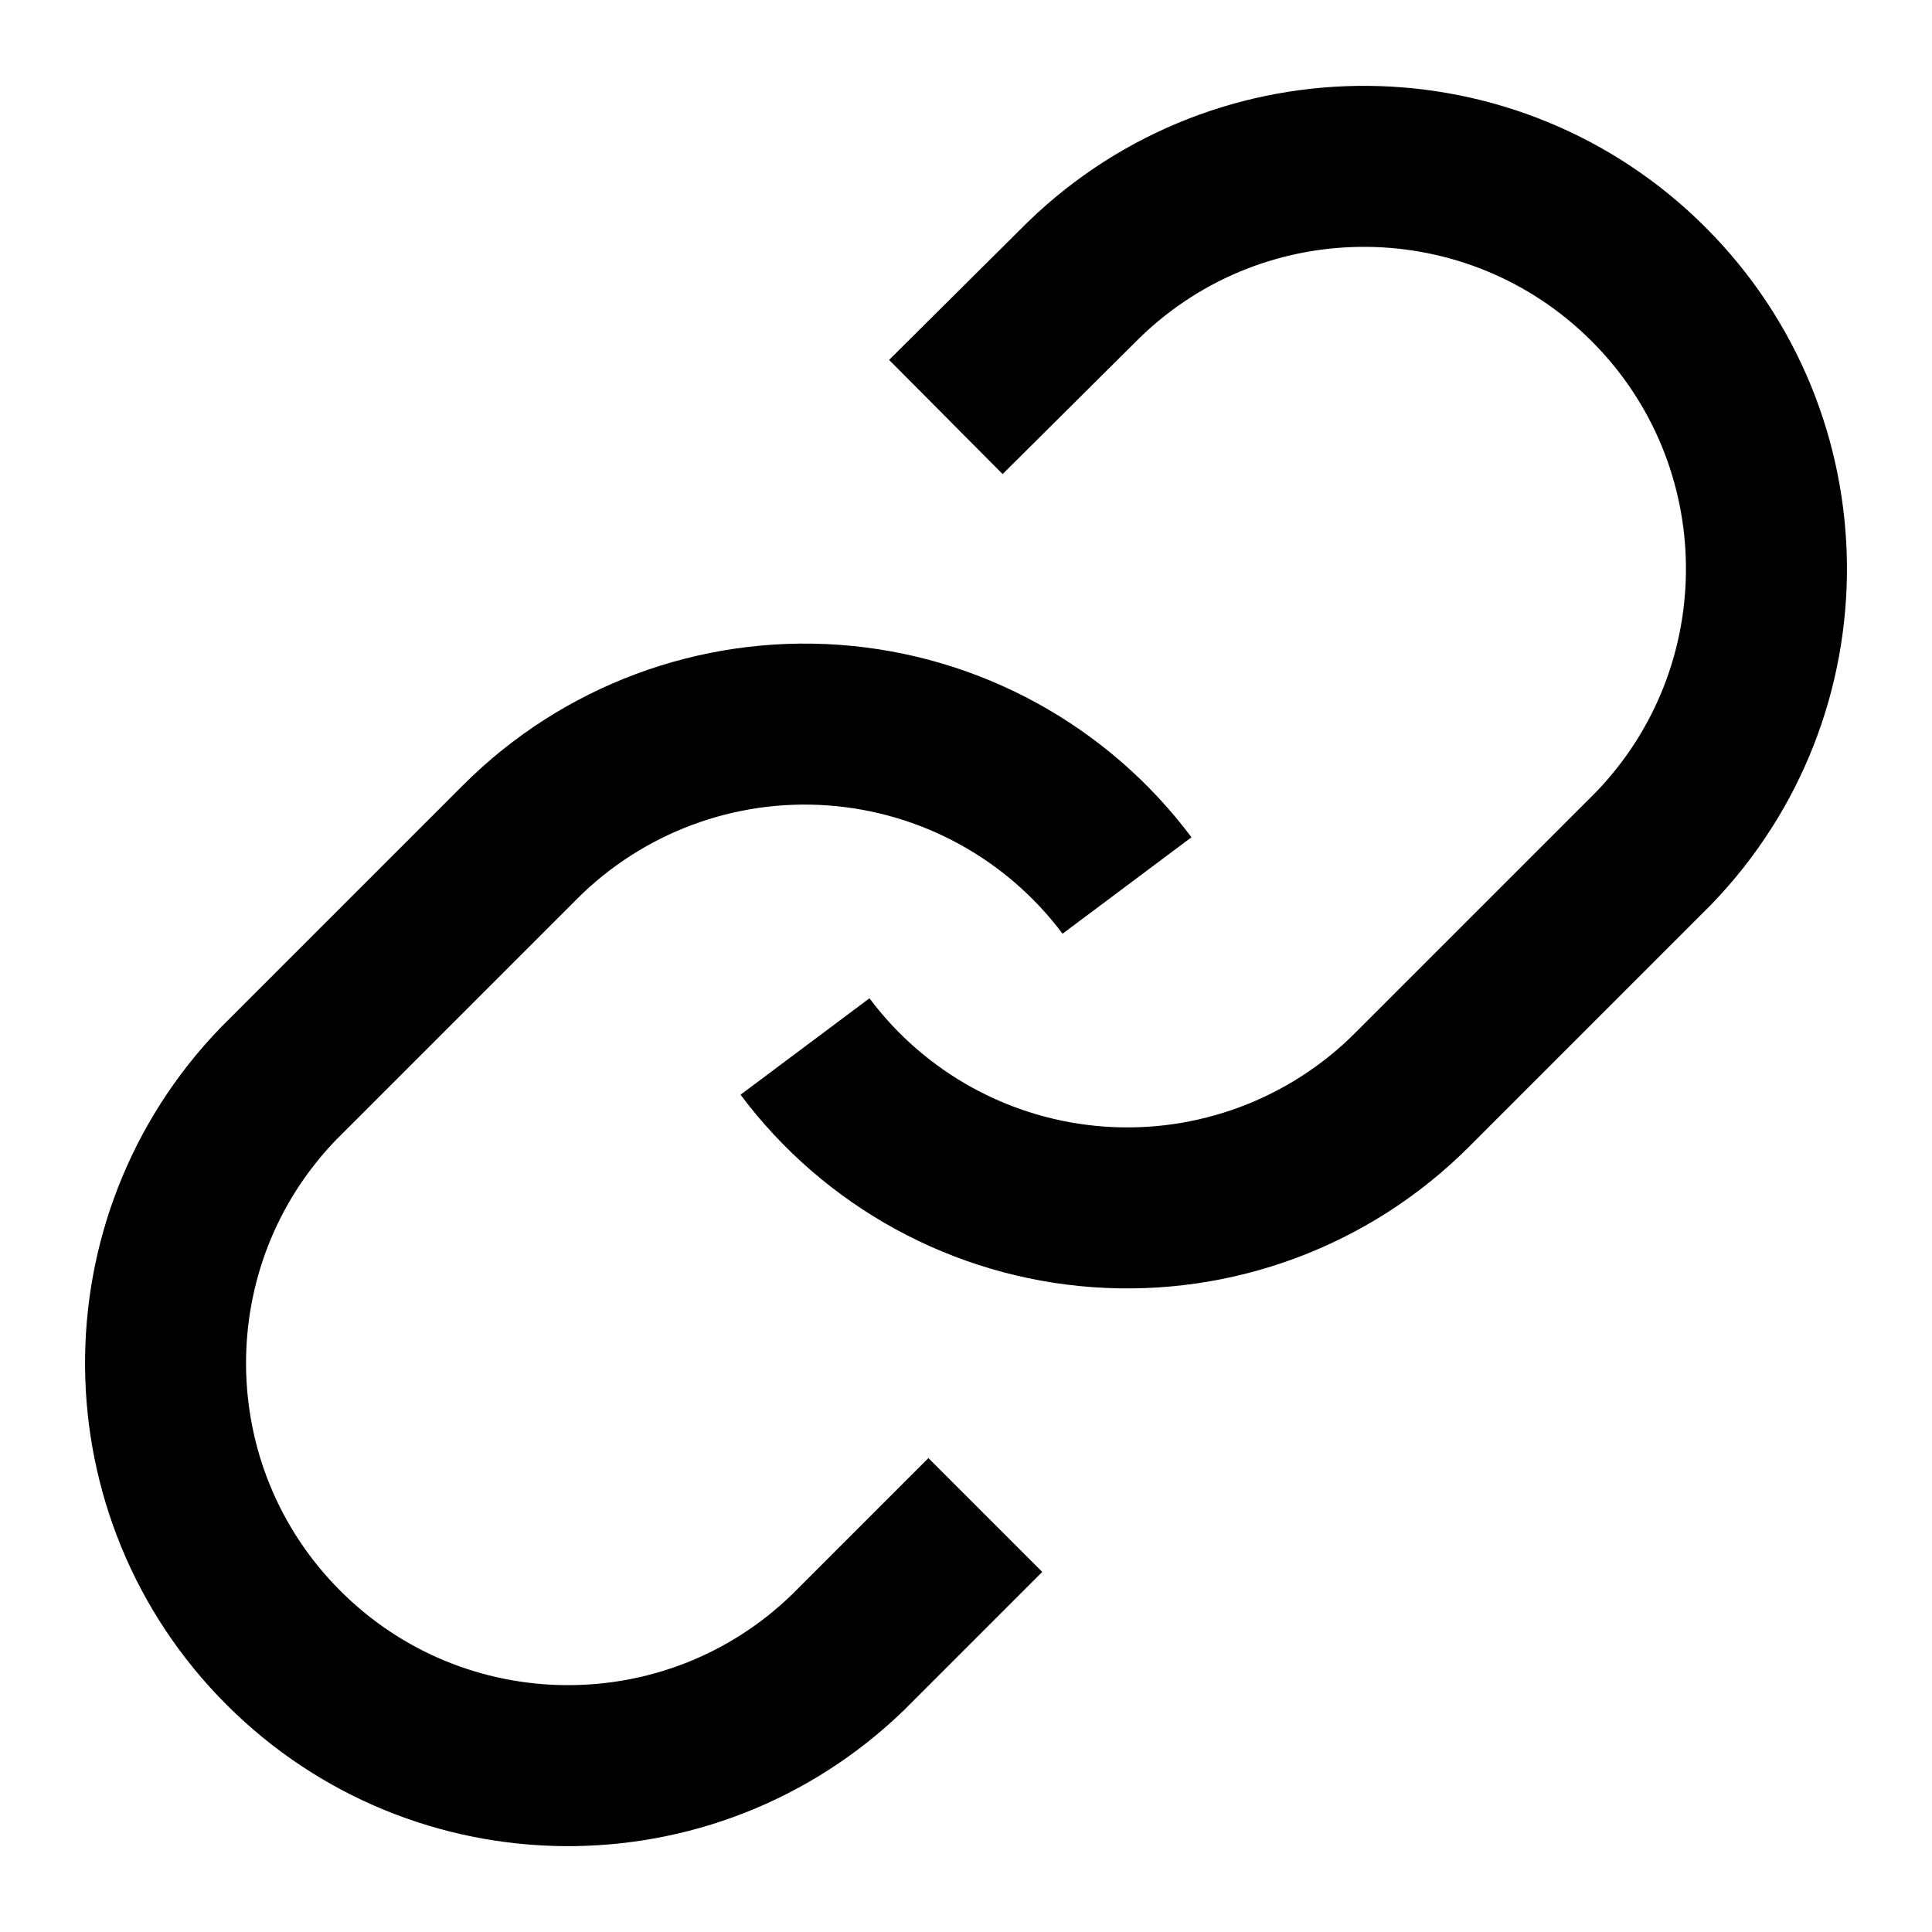
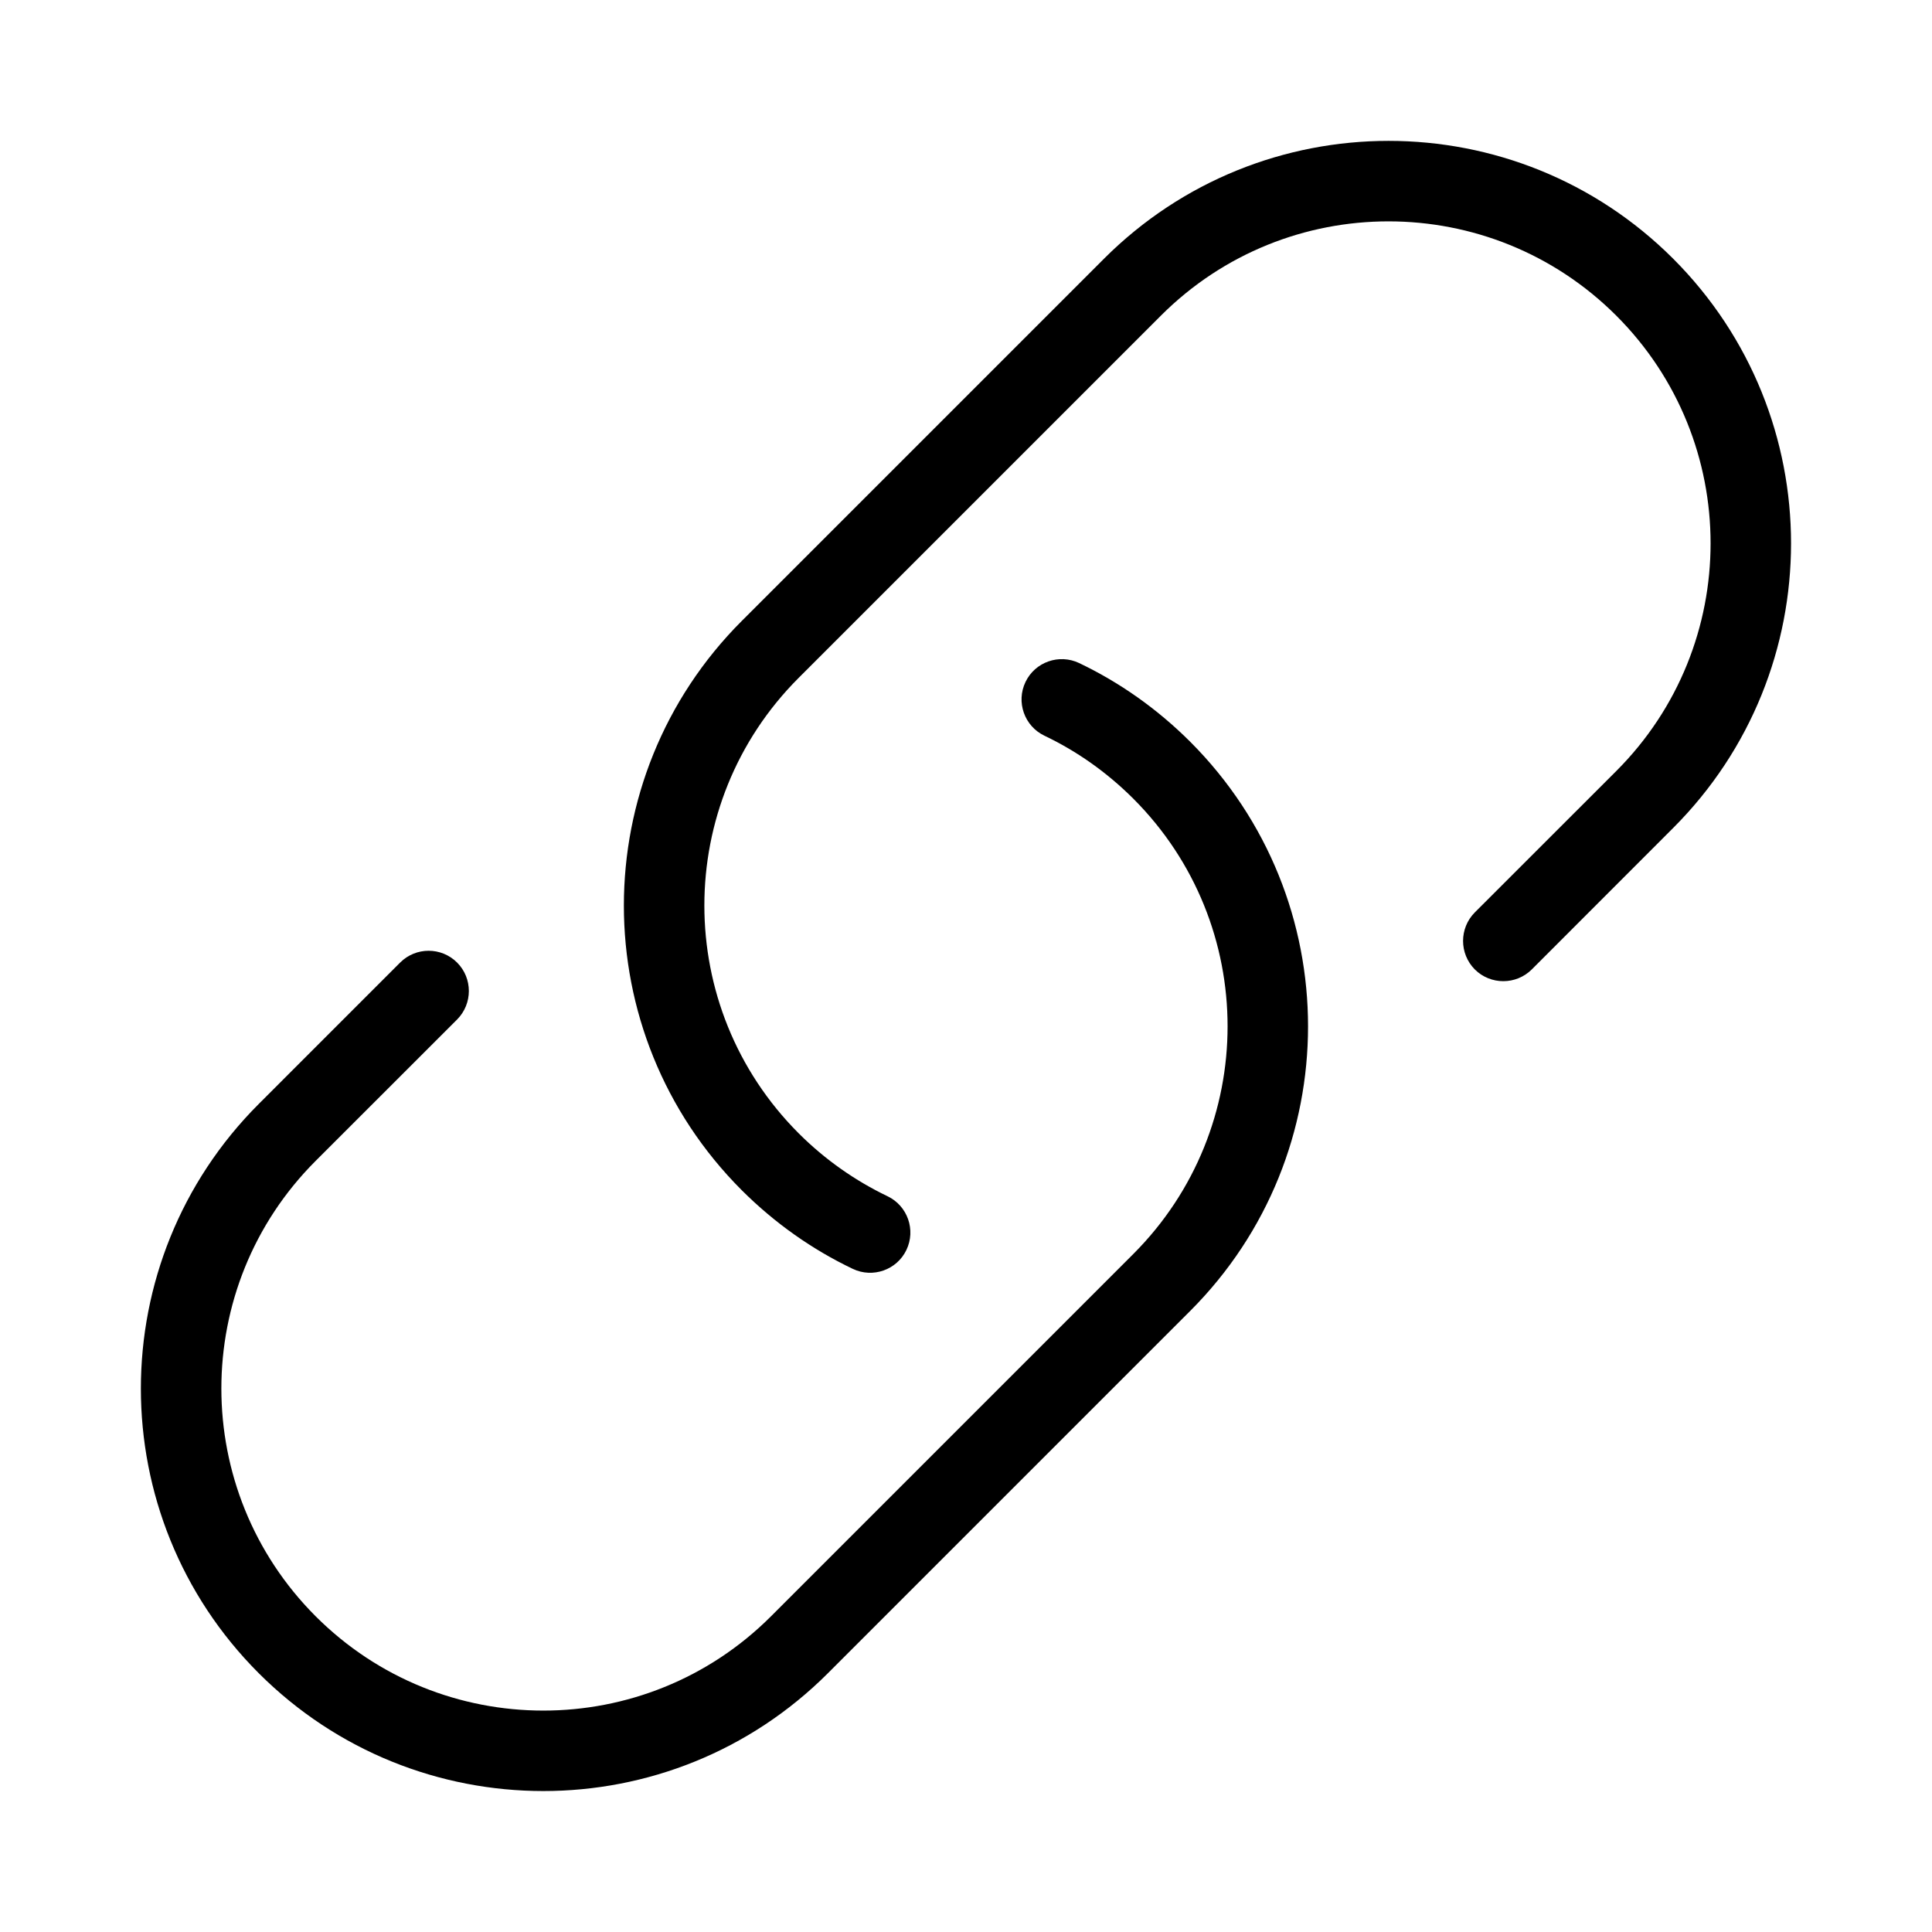
- <svg class="{{ icon_class|default:'w-5 h-5' }}" viewBox="0 0 24 24" fill="none" stroke="currentColor" stroke-width="2" aria-hidden="true">
-   <path d="M10 13a5 5 0 0 0 7.54.54l3-3a5 5 0 0 0-7.07-7.07l-1.72 1.71" />
-   <path d="M14 11a5 5 0 0 0-7.54-.54l-3 3a5 5 0 0 0 7.07 7.07l1.71-1.71" />
+ <svg class="{{ icon_class|default:'w-5 h-5' }}" viewBox="0 0 24 24" fill="none" aria-hidden="true">
+   <path d="M12.739 8.472C12.858 8.223 13.157 8.118 13.406 8.237C13.905 8.475 14.372 8.802 14.785 9.214C16.737 11.167 16.737 14.332 14.785 16.285L10.285 20.785C8.332 22.737 5.167 22.737 3.214 20.785C1.262 18.832 1.262 15.667 3.214 13.714L4.971 11.957C5.166 11.762 5.483 11.762 5.678 11.957C5.873 12.152 5.873 12.469 5.678 12.665L3.921 14.421C2.359 15.983 2.36 18.515 3.921 20.078C5.483 21.64 8.016 21.64 9.578 20.078L14.078 15.578C15.64 14.015 15.64 11.483 14.078 9.921C13.746 9.59 13.373 9.329 12.974 9.139C12.725 9.02 12.62 8.721 12.739 8.472ZM13.714 3.214C15.667 1.262 18.832 1.262 20.785 3.214C22.737 5.167 22.737 8.332 20.785 10.285L19.028 12.043C18.833 12.237 18.516 12.237 18.321 12.043C18.126 11.847 18.126 11.53 18.321 11.334L20.078 9.578C21.64 8.016 21.64 5.483 20.078 3.921C18.515 2.36 15.983 2.359 14.421 3.921L9.921 8.421C8.359 9.983 8.36 12.515 9.921 14.078C10.252 14.409 10.627 14.669 11.025 14.86C11.274 14.979 11.379 15.278 11.26 15.527C11.141 15.776 10.842 15.881 10.593 15.762C10.094 15.524 9.627 15.197 9.214 14.785C7.262 12.832 7.262 9.667 9.214 7.714L13.714 3.214Z" fill="currentColor" />
</svg>
